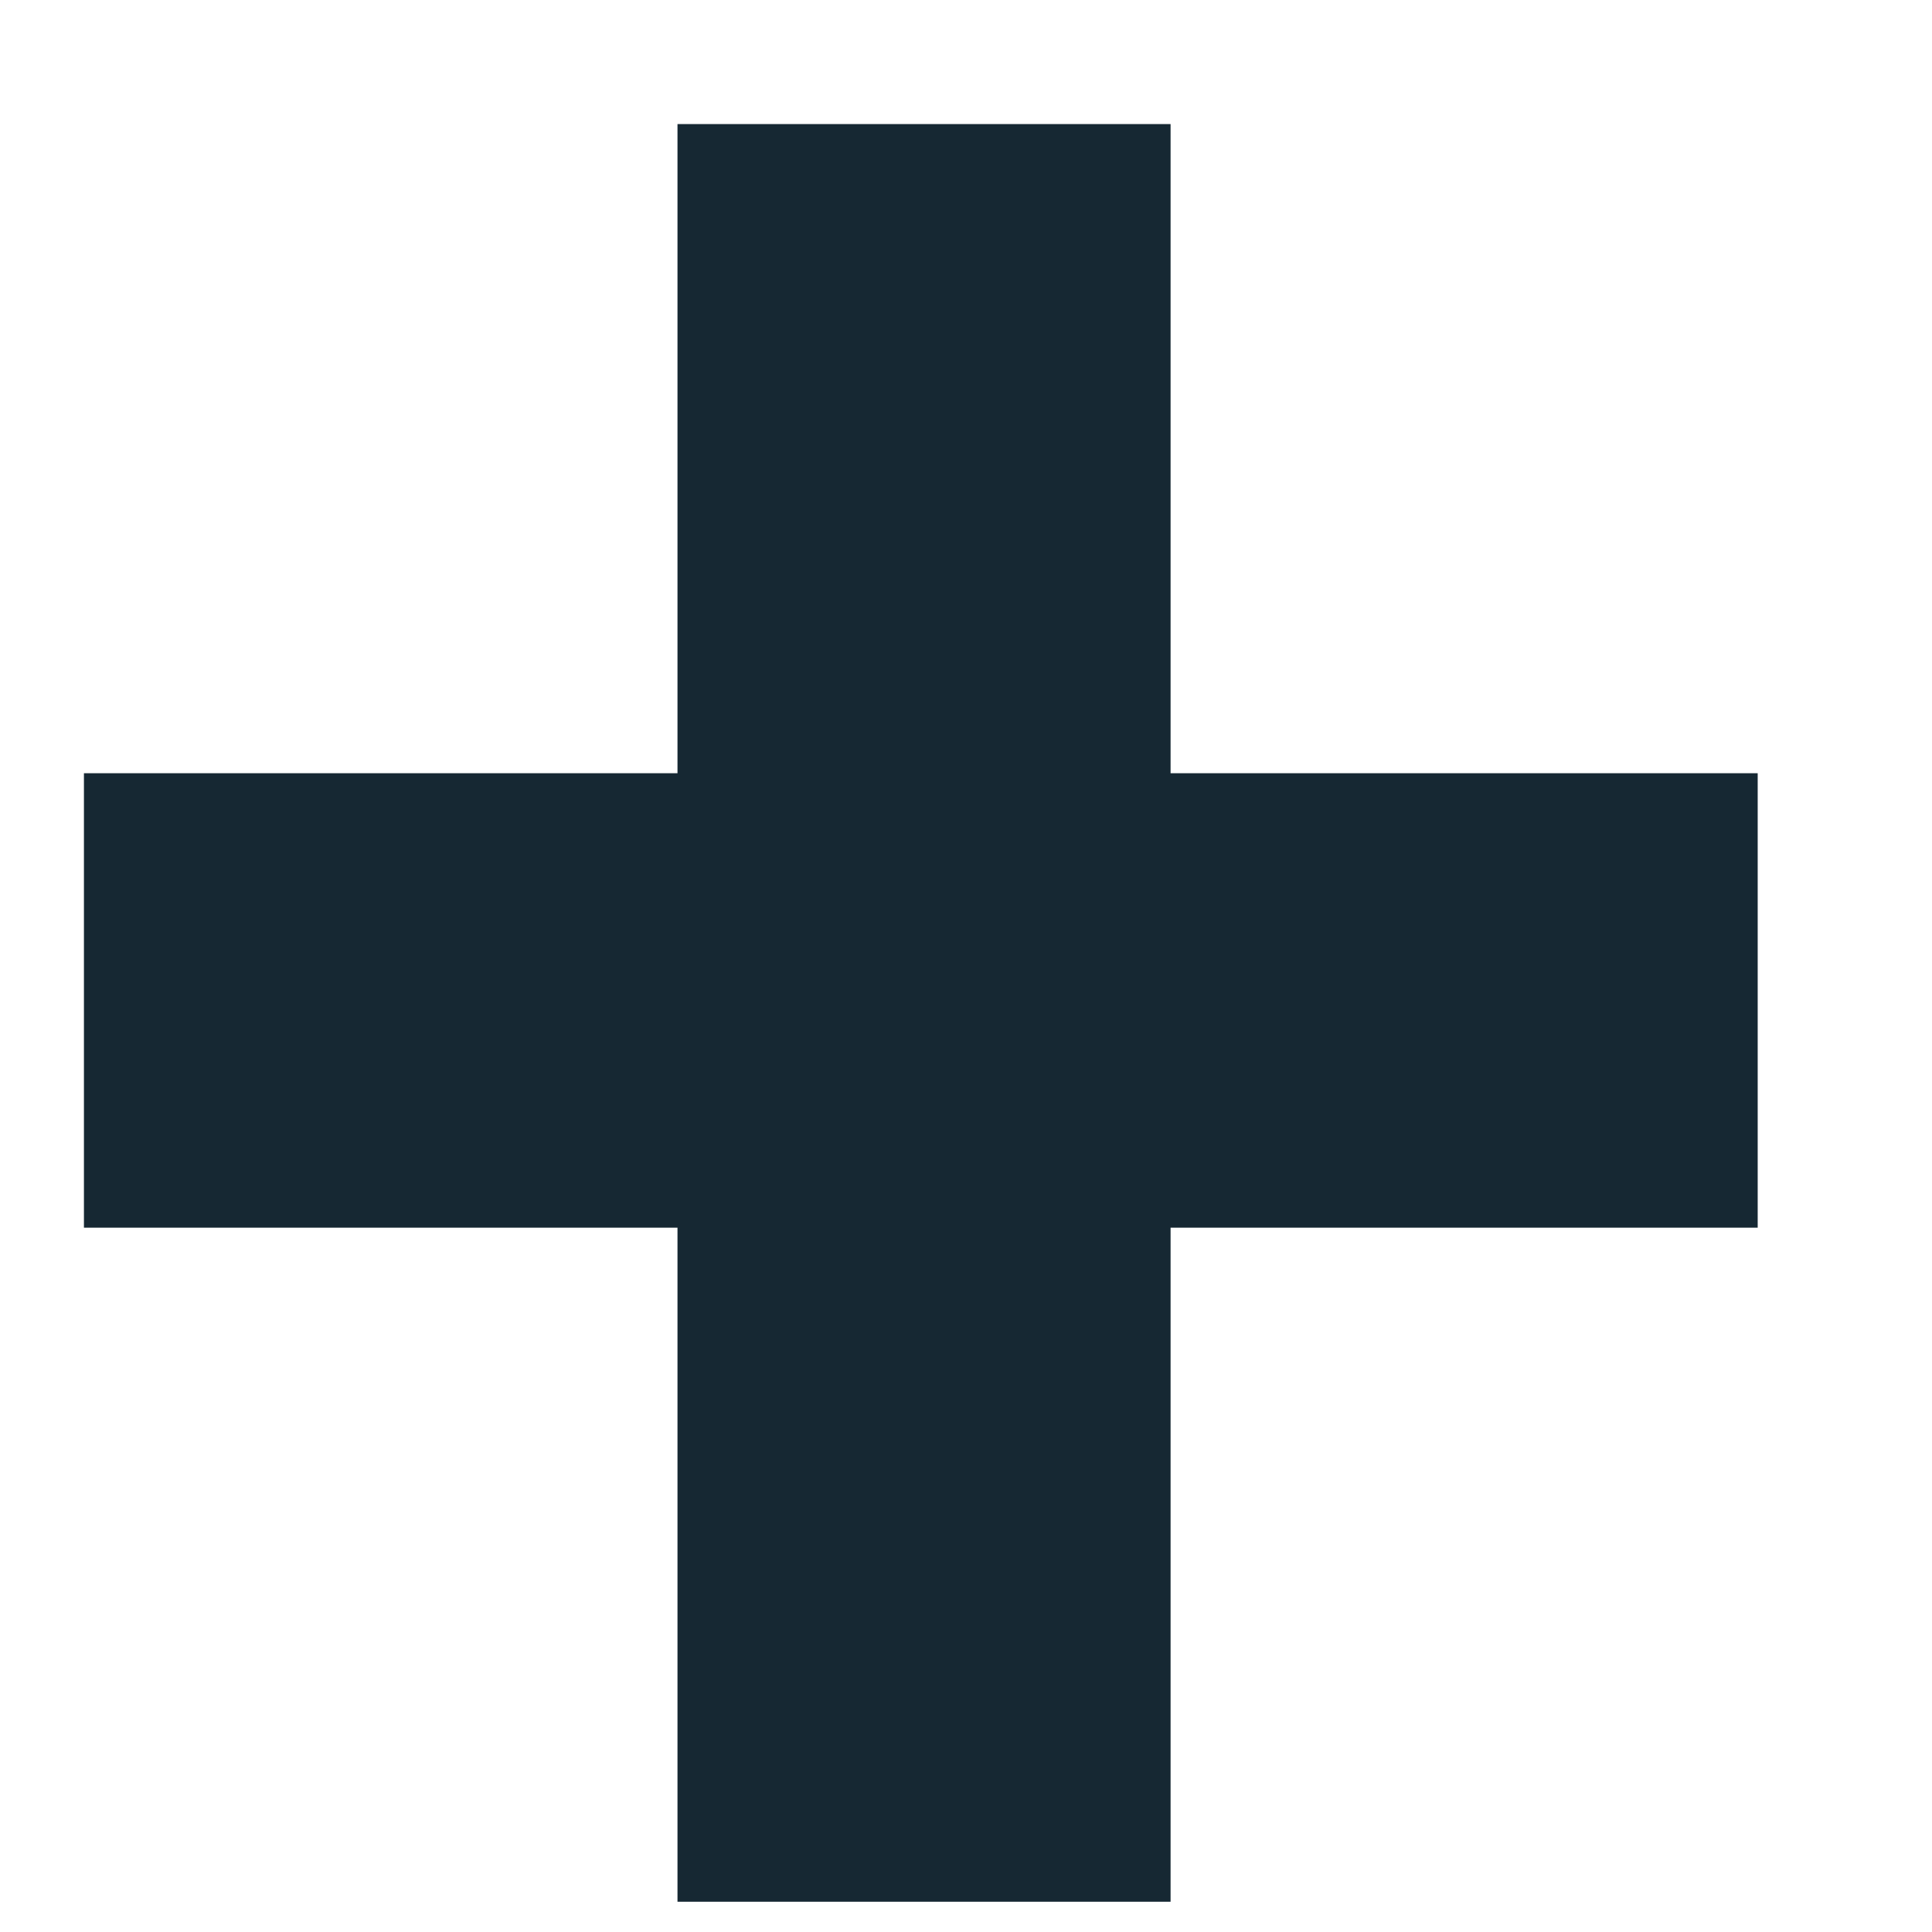
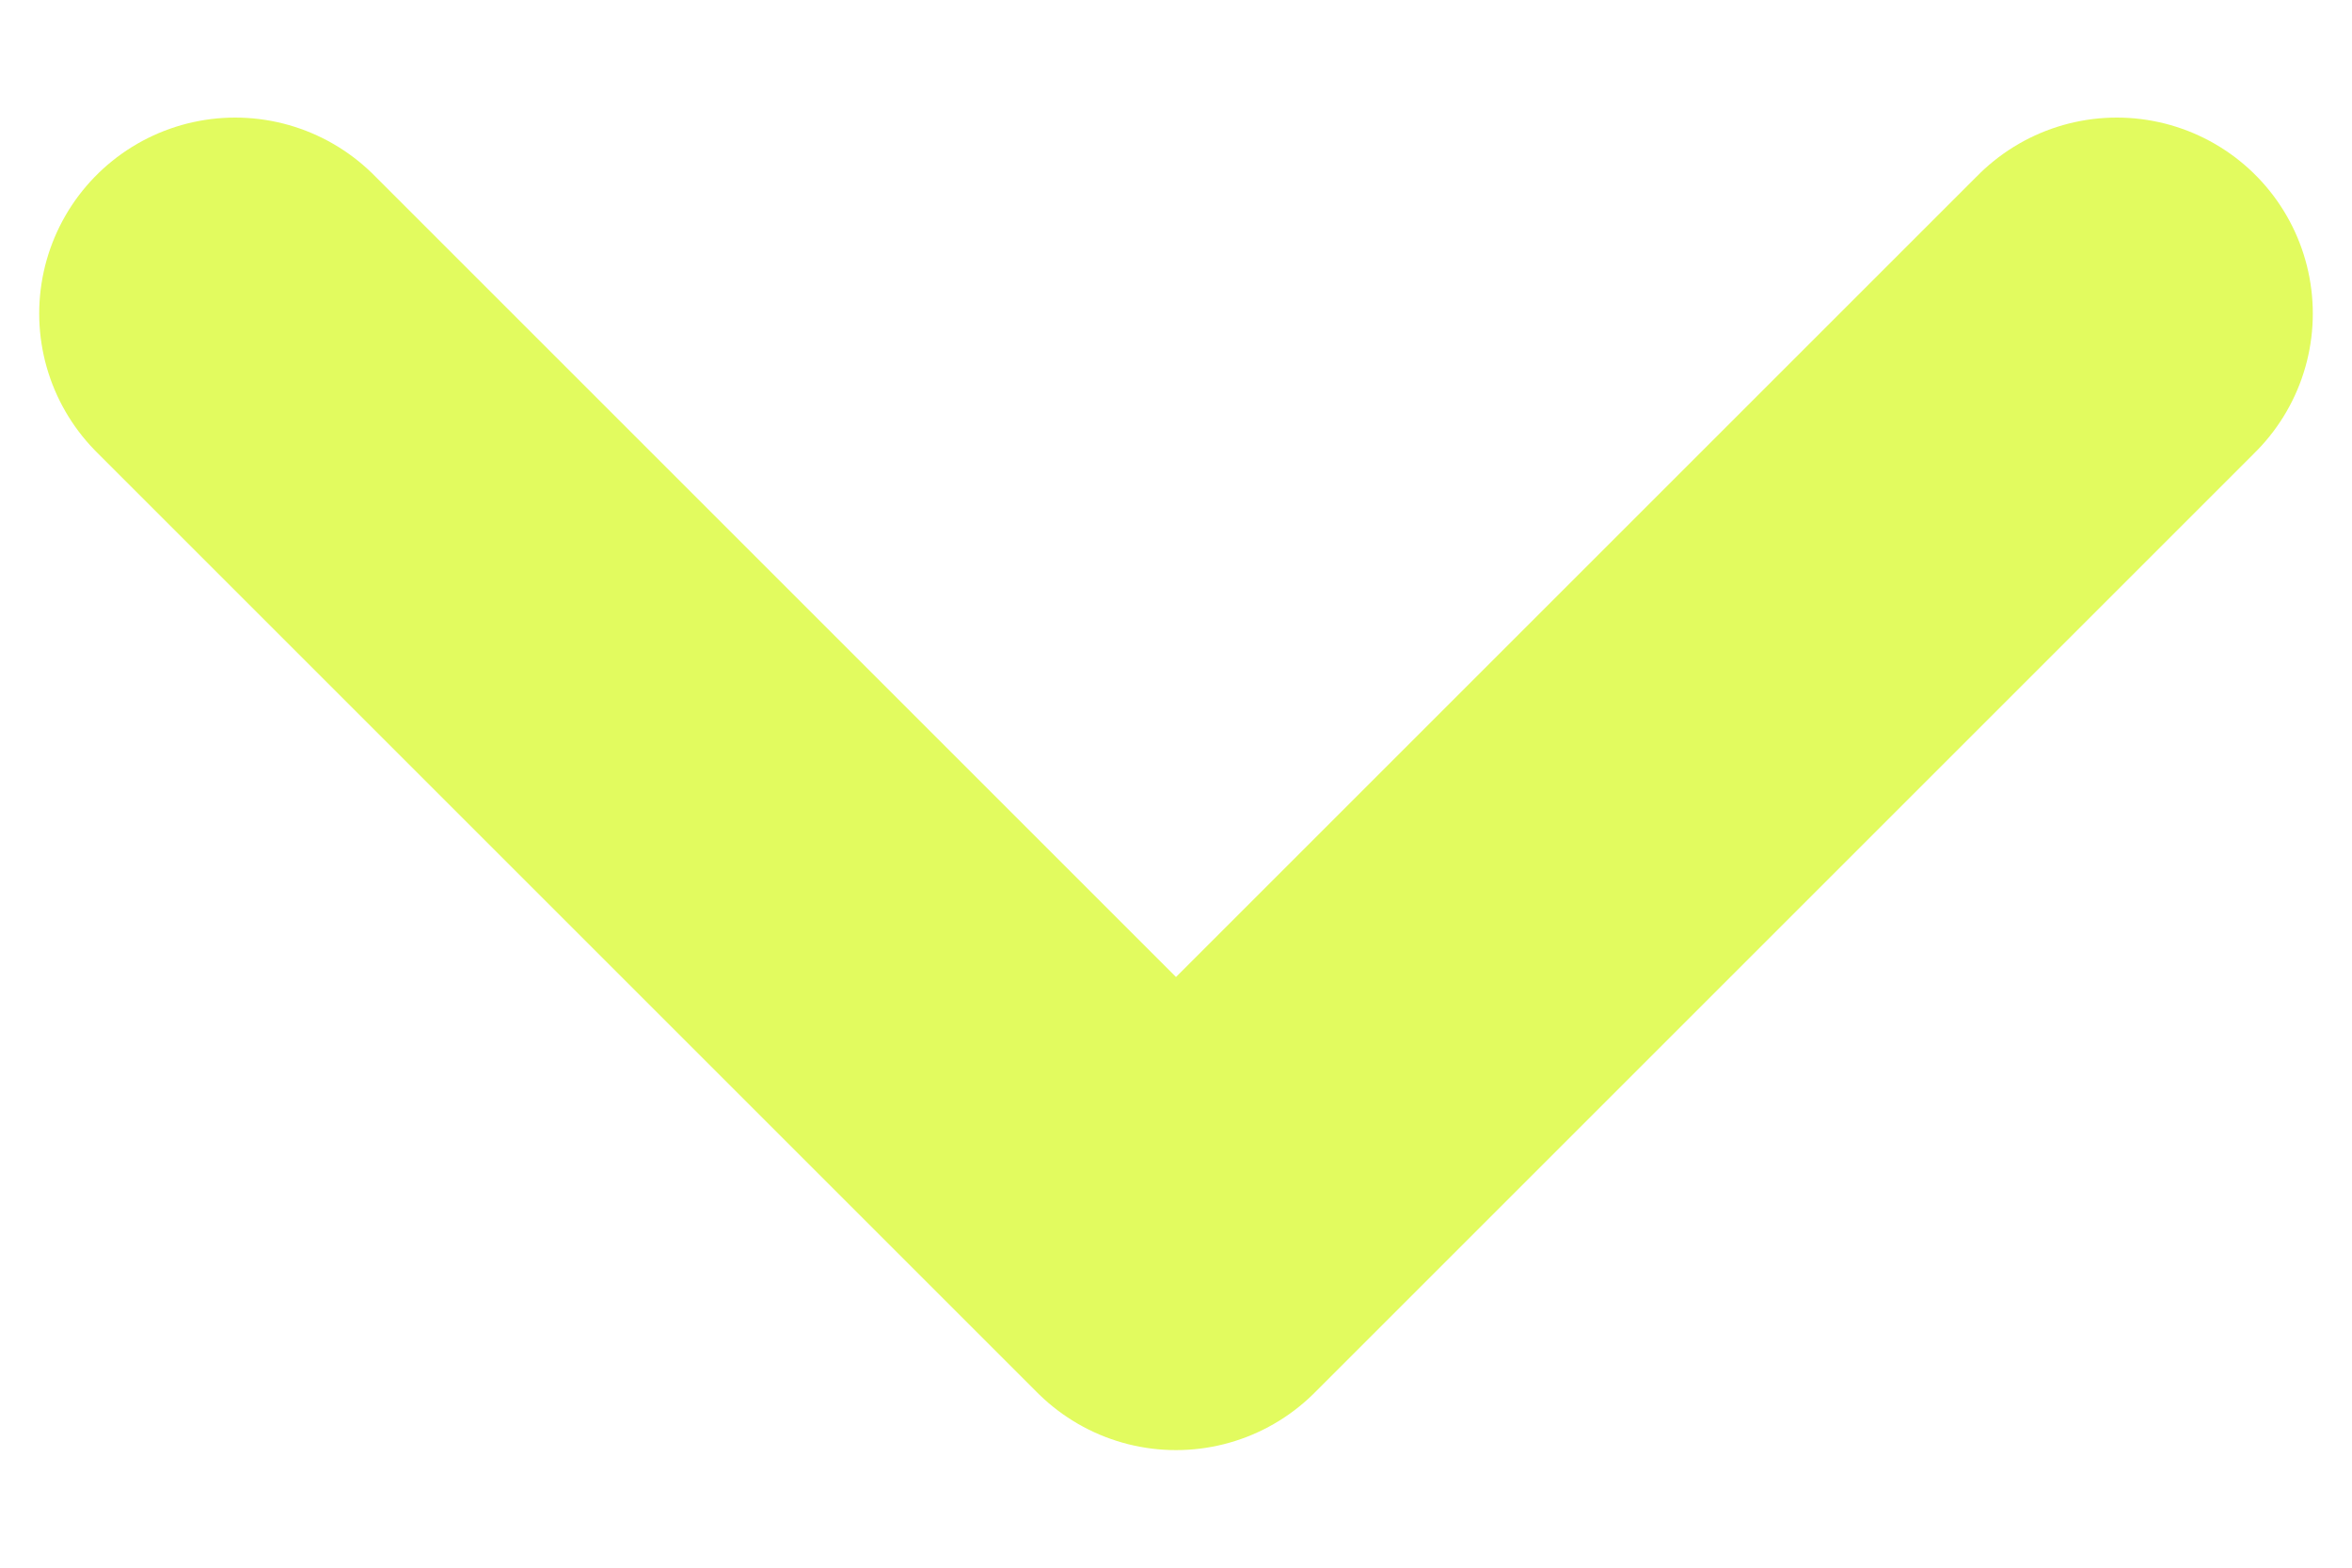
- <svg xmlns="http://www.w3.org/2000/svg" width="9" height="9" viewBox="0 0 9 9" fill="none">
-   <path d="M8.188 3.602V5.719H0.391V3.602H8.188ZM5.453 0.578V8.859H3.156V0.578H5.453Z" fill="#162833" />
+ <svg xmlns="http://www.w3.org/2000/svg" version="1.1" id="Layer_1" x="0px" y="0px" viewBox="0 0 12 8" style="enable-background:new 0 0 12 8;" xml:space="preserve">
+   <style type="text/css">
+ 	.st0{fill:none;stroke:#E2FB5F;stroke-width:2;stroke-linecap:round;stroke-linejoin:round;}
+ </style>
+   <path class="st0" d="M10.8,1.6L6,6.4L1.2,1.6" />
</svg>
